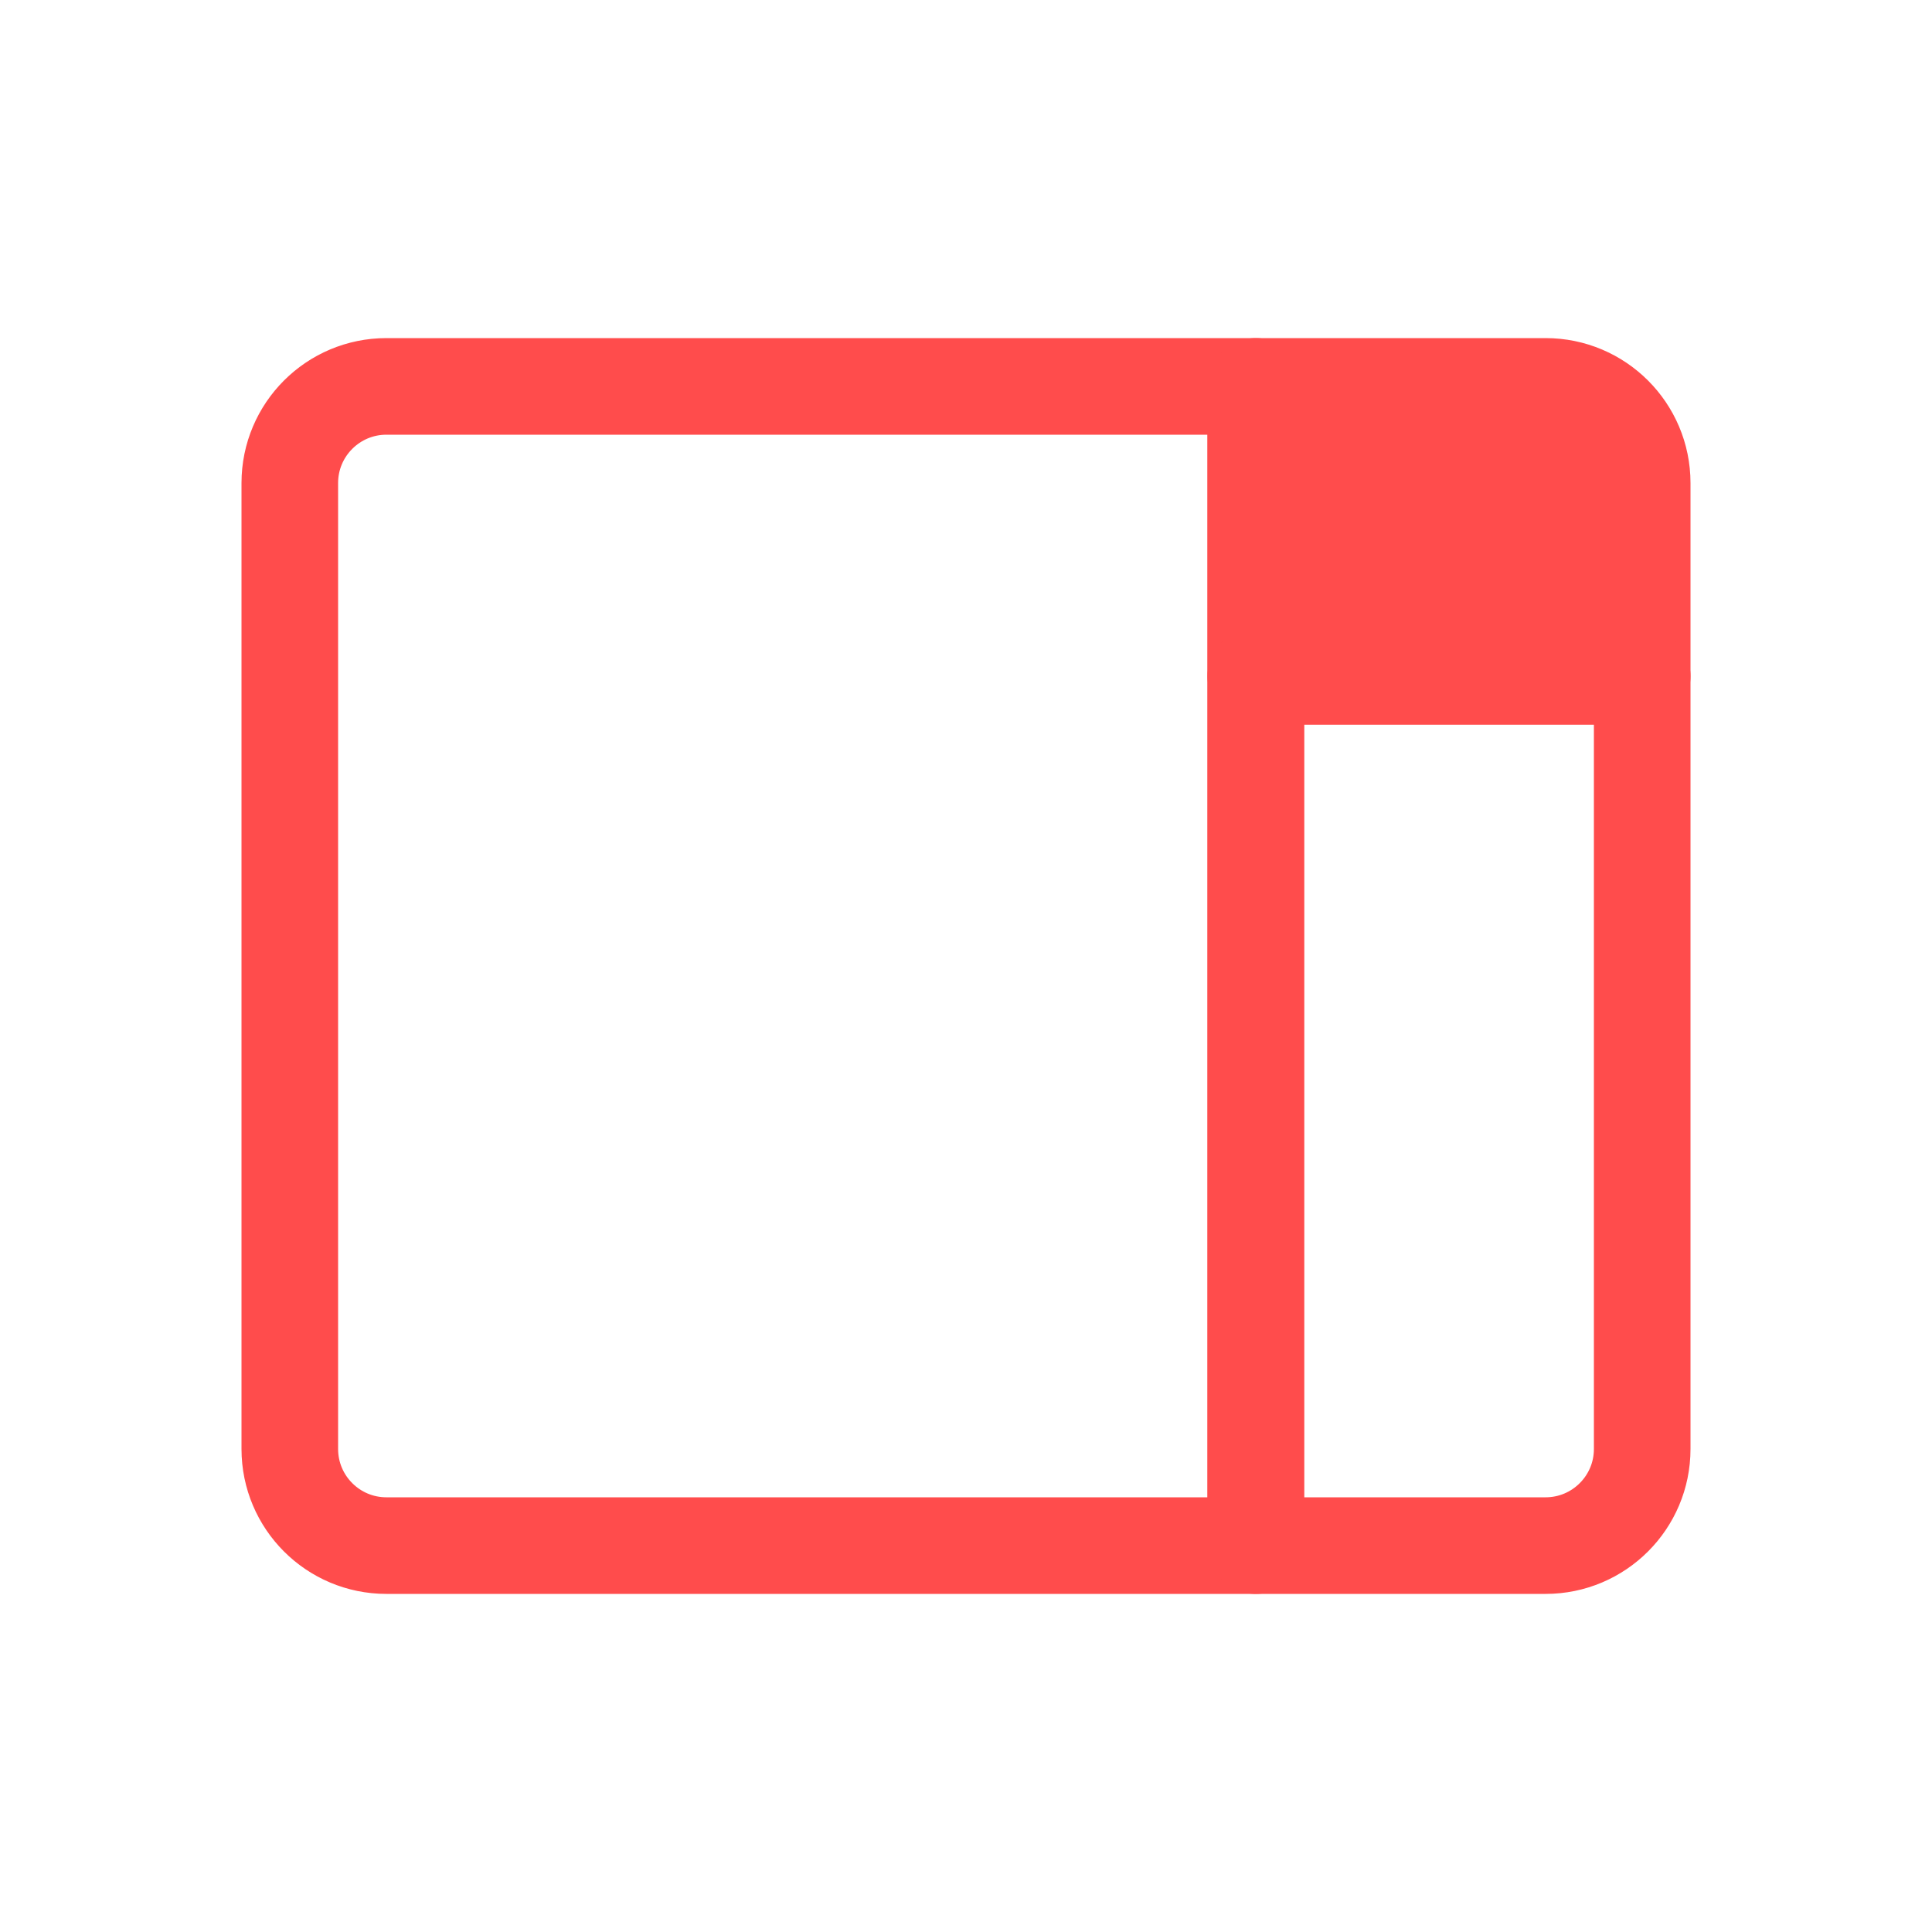
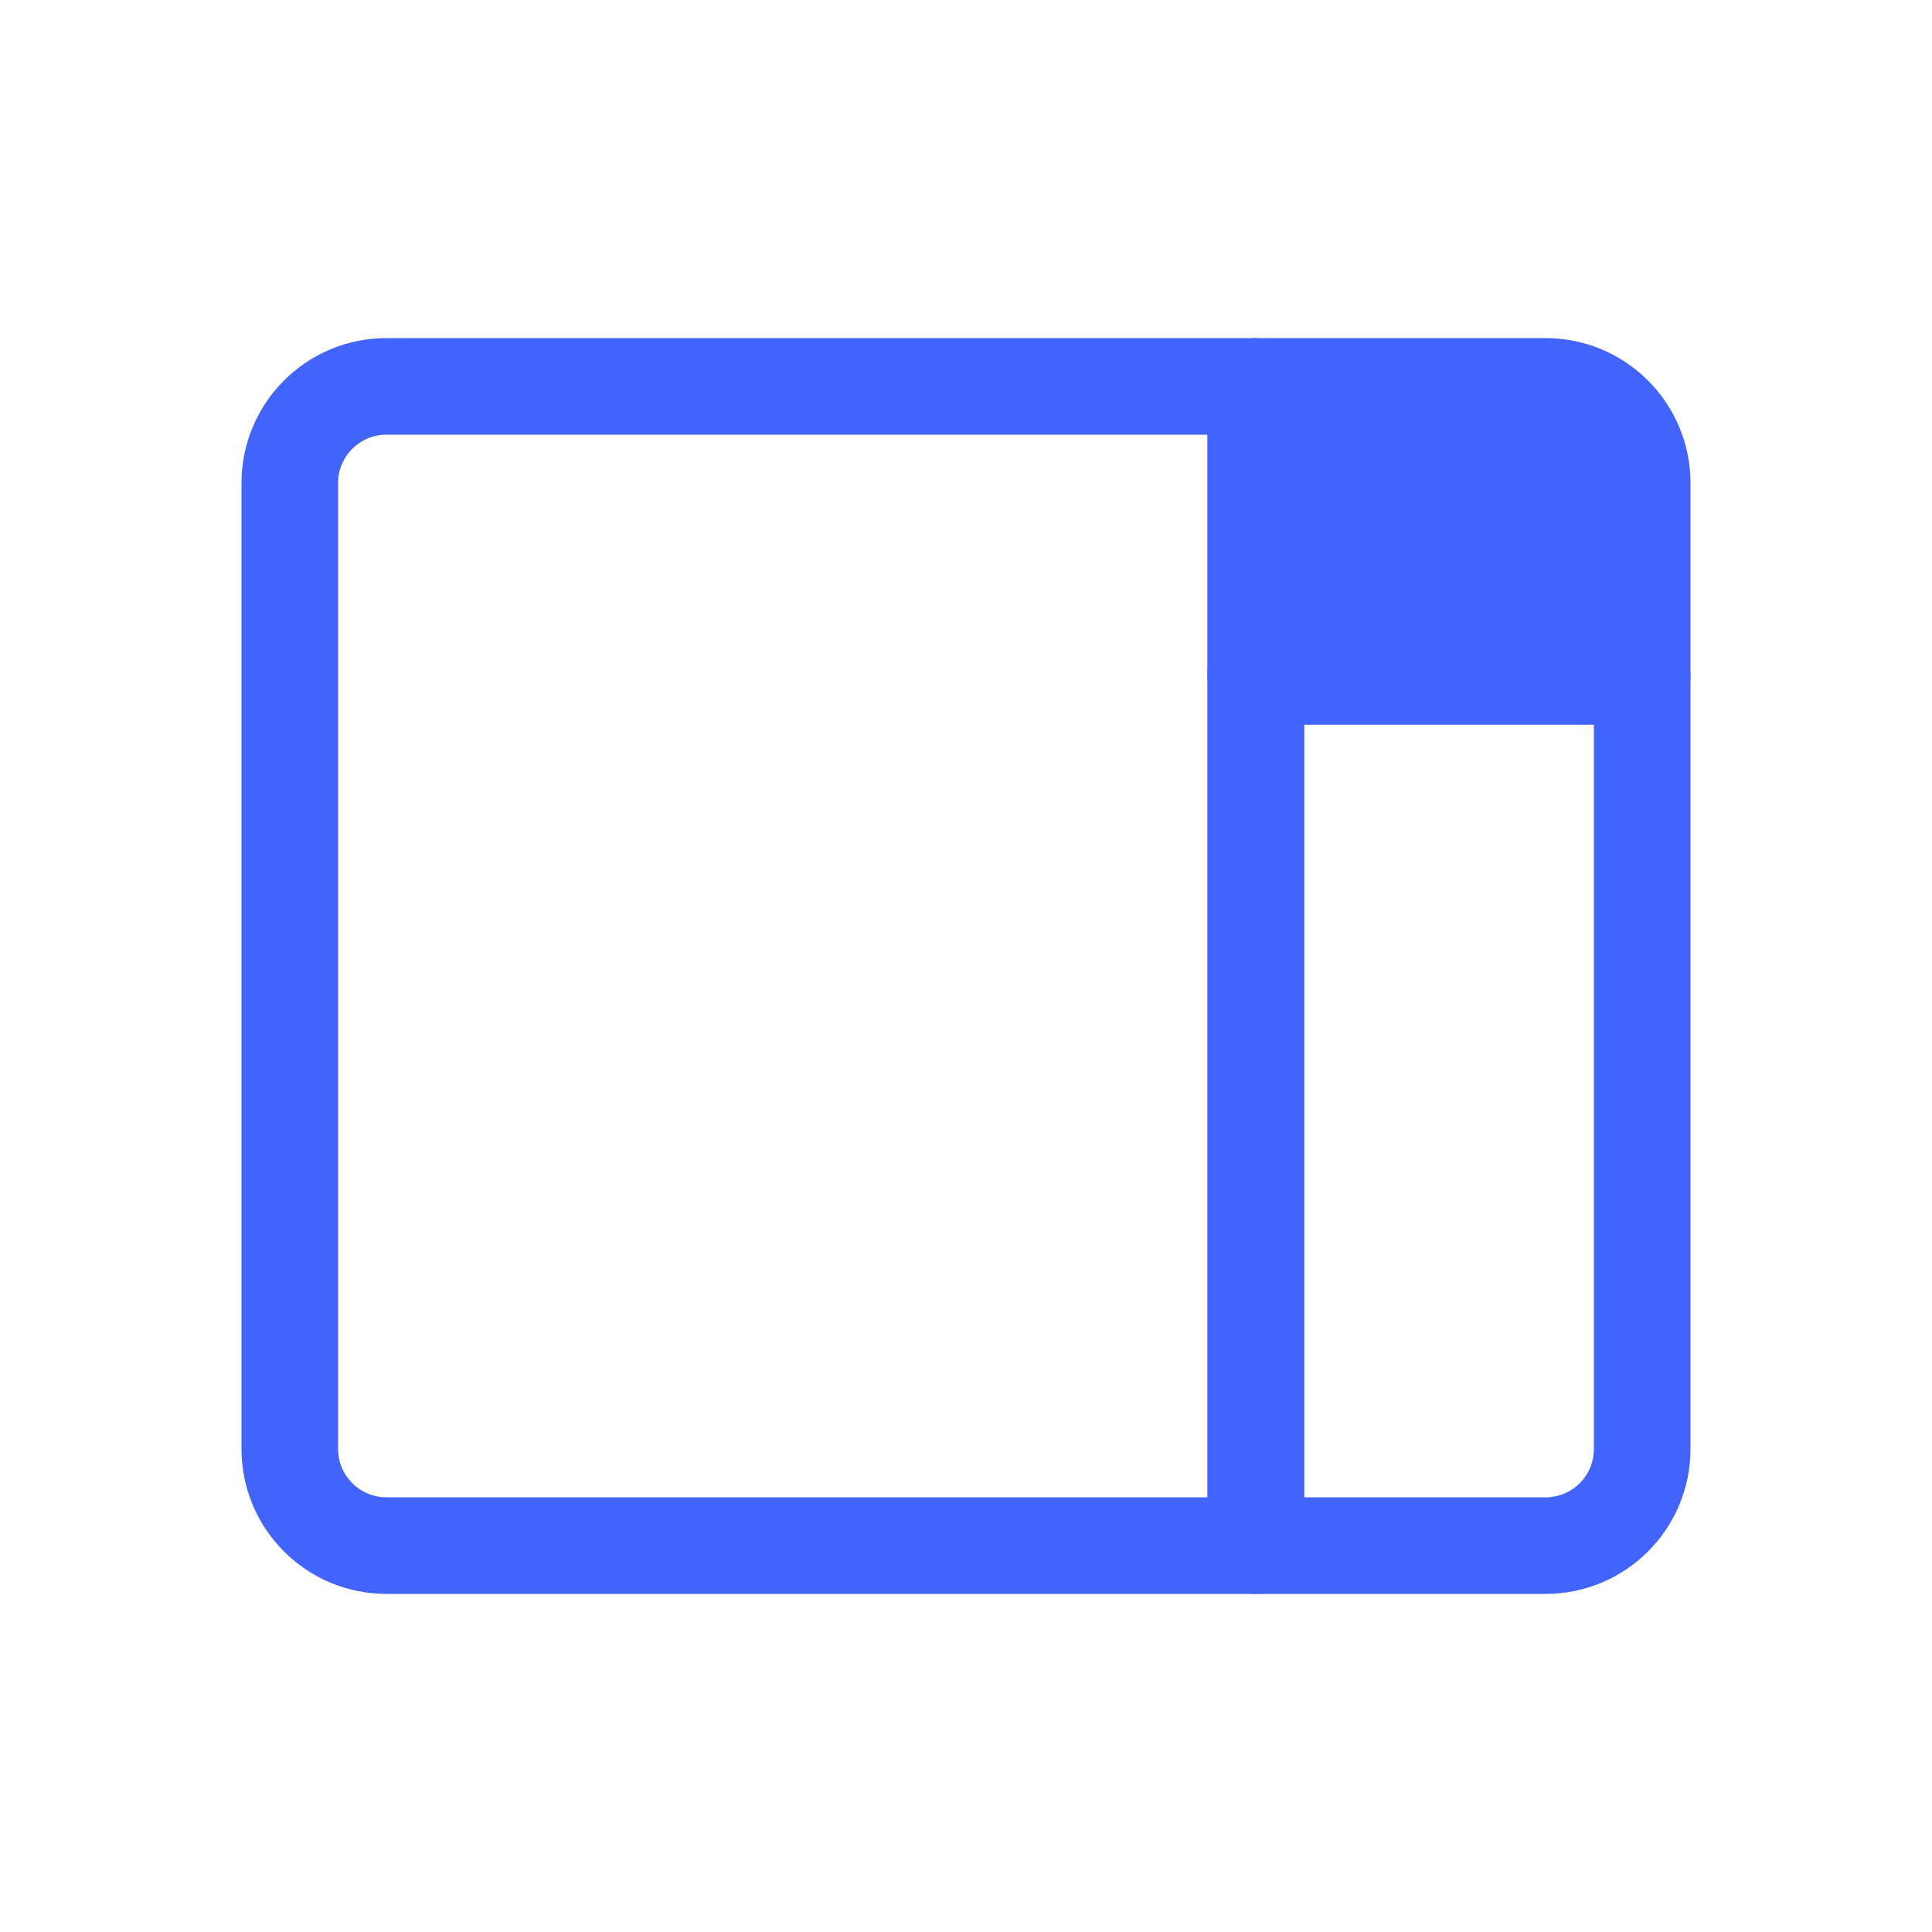
<svg xmlns="http://www.w3.org/2000/svg" width="20px" height="20px" viewBox="0 0 20 20" version="1.1">
  <defs />
  <g id="Page-1" stroke="none" stroke-width="1" fill="none" fill-rule="evenodd" stroke-linecap="round" stroke-linejoin="round">
-     <g id="Small-Stage-(inactive)" stroke="#FF4C4C">
+     <g id="Small-Stage-(inactive)" stroke="#4364fb">
      <g id="small-stage-(inactive)" transform="translate(3, 4)">
        <path d="M1,0 L10,0 L10,12 L1,12 L1,12 C0.448,12 6.76353751e-17,11.552 0,11 L0,1 L0,1 C-6.76353751e-17,0.448 0.448,1.01453063e-16 1,0 Z" id="Rectangle" />
-         <path d="M10,0 L13,0 L13,0 C13.552,-1.01453063e-16 14,0.448 14,1 L14,3 L10,3 L10,0 Z" id="Rectangle" fill="#FF4C4C" />
+         <path d="M10,0 L13,0 L13,0 C13.552,-1.01453063e-16 14,0.448 14,1 L14,3 L10,3 L10,0 Z" id="Rectangle" fill="#4364fb" />
        <path d="M10,3 L14,3 L14,11 L14,11 C14,11.552 13.552,12 13,12 L10,12 L10,3 Z" id="Rectangle-Copy" />
      </g>
    </g>
  </g>
</svg>
